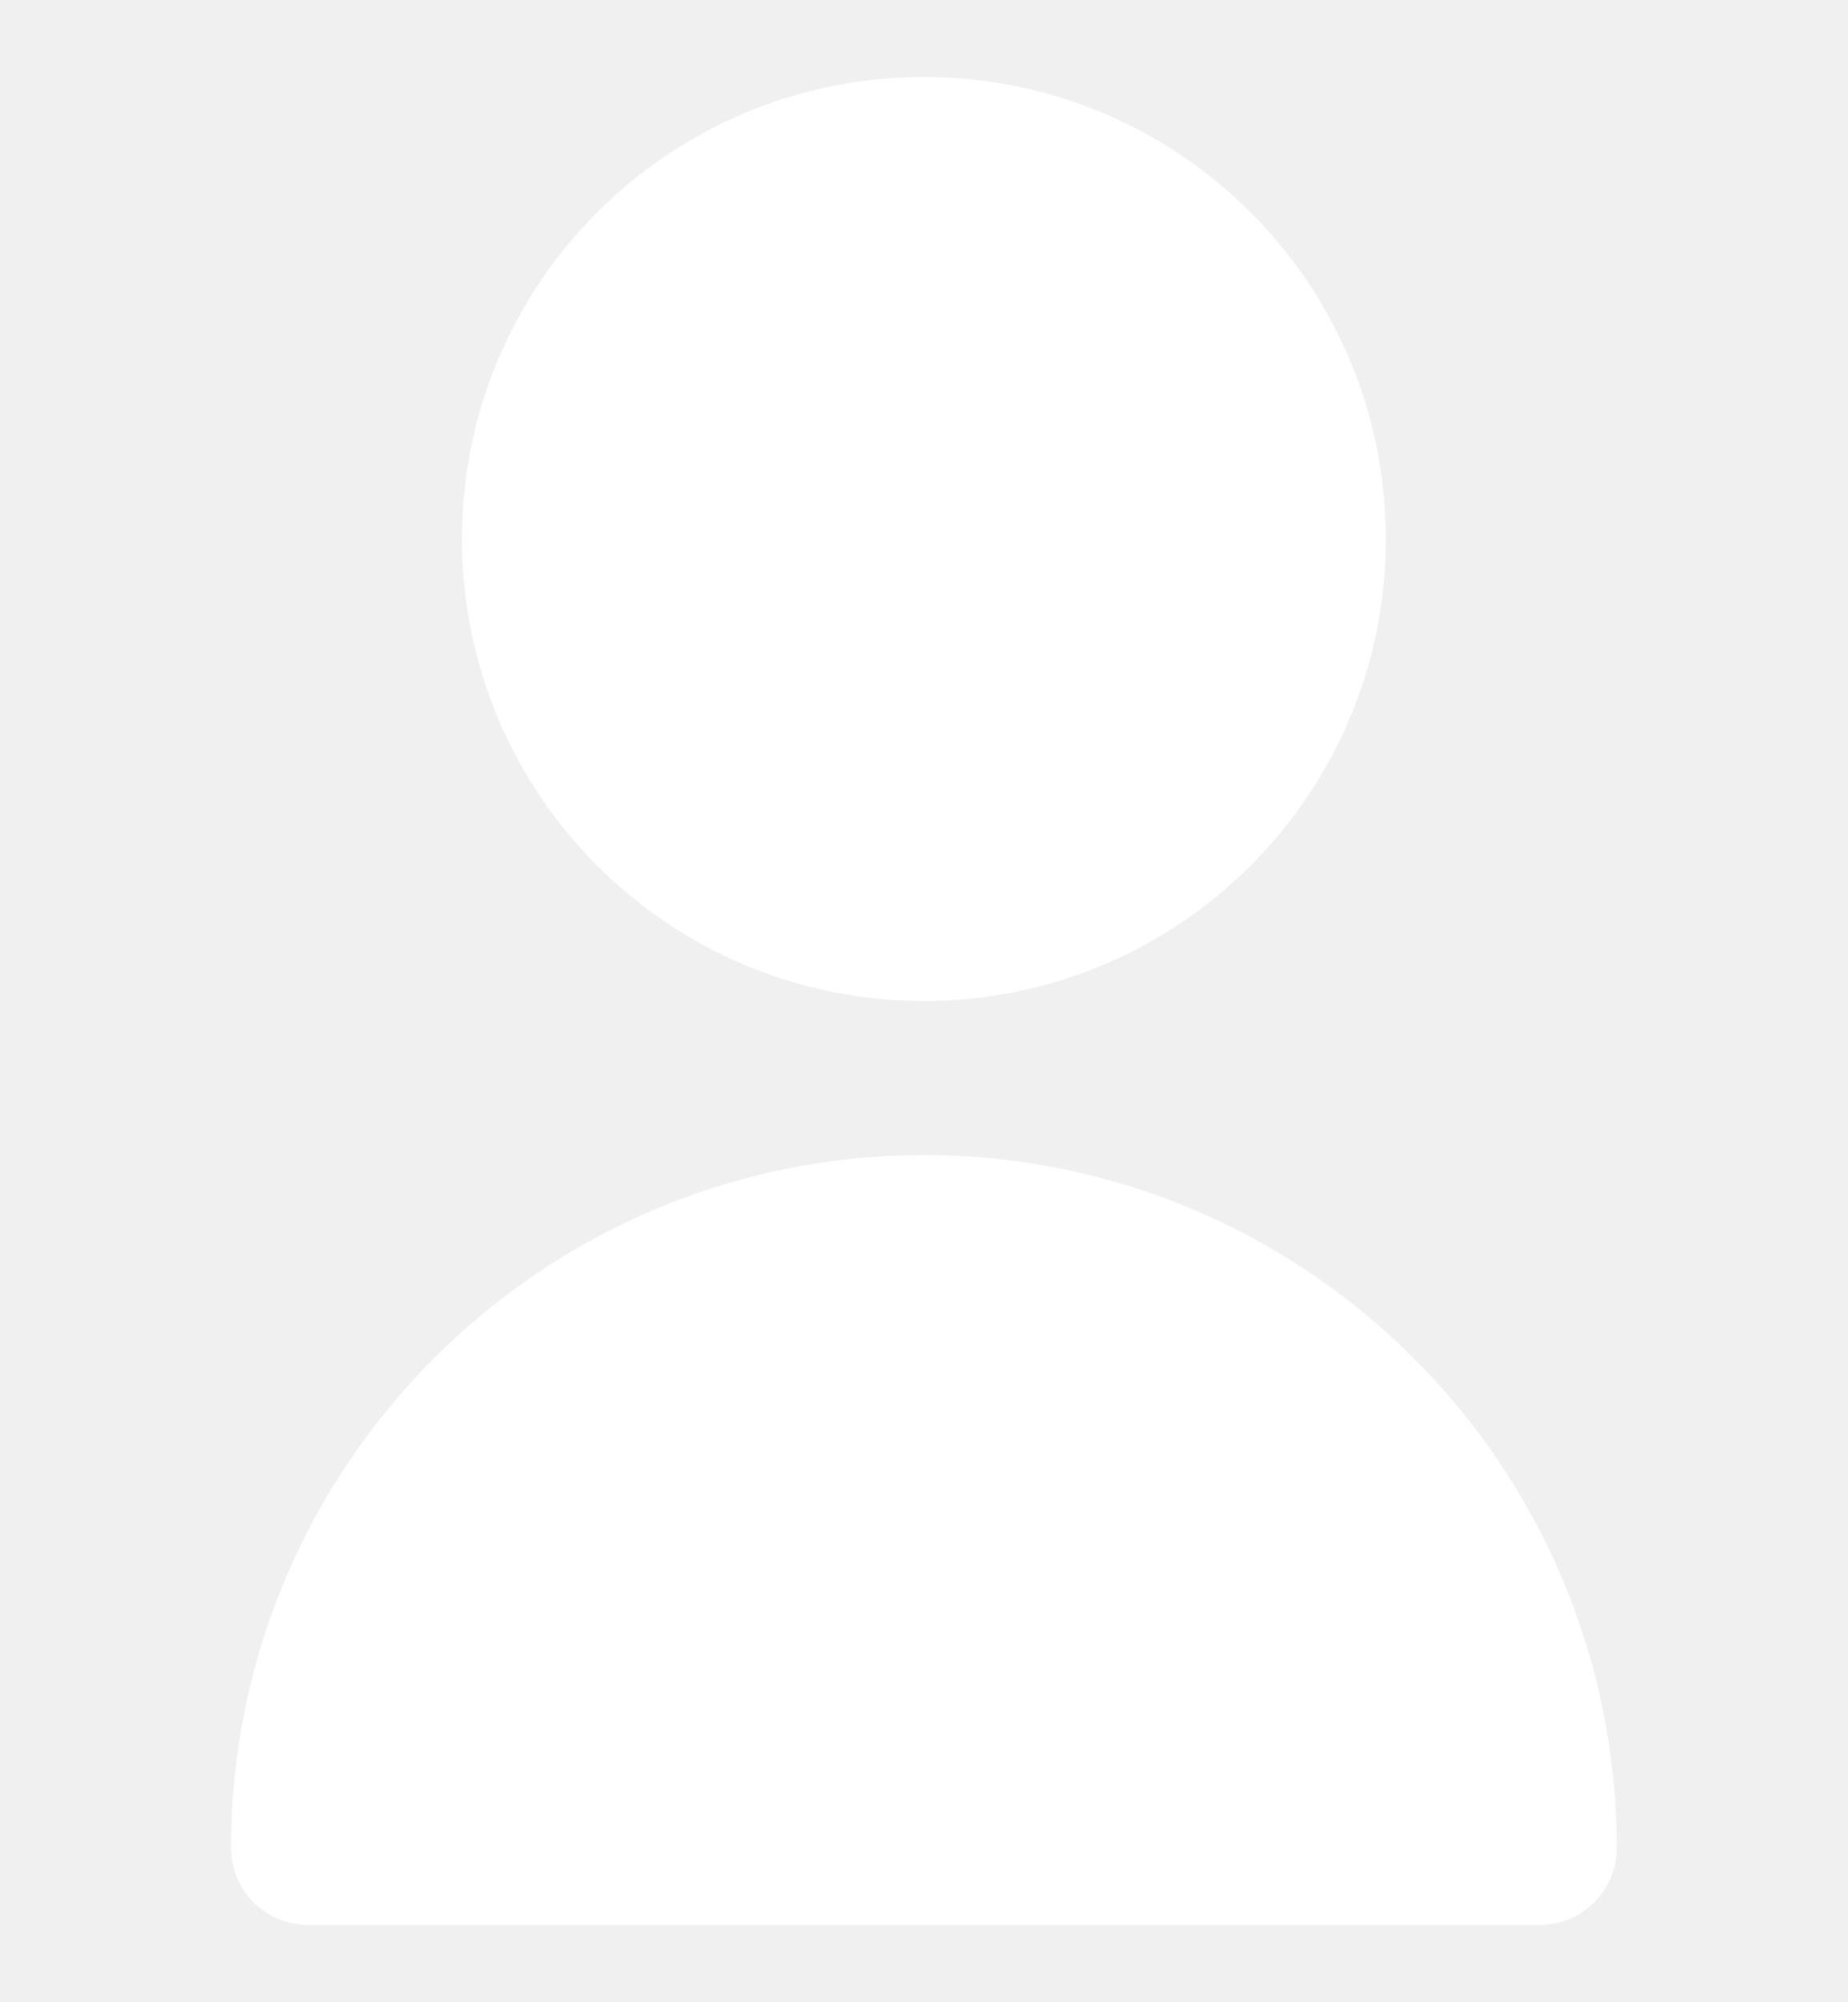
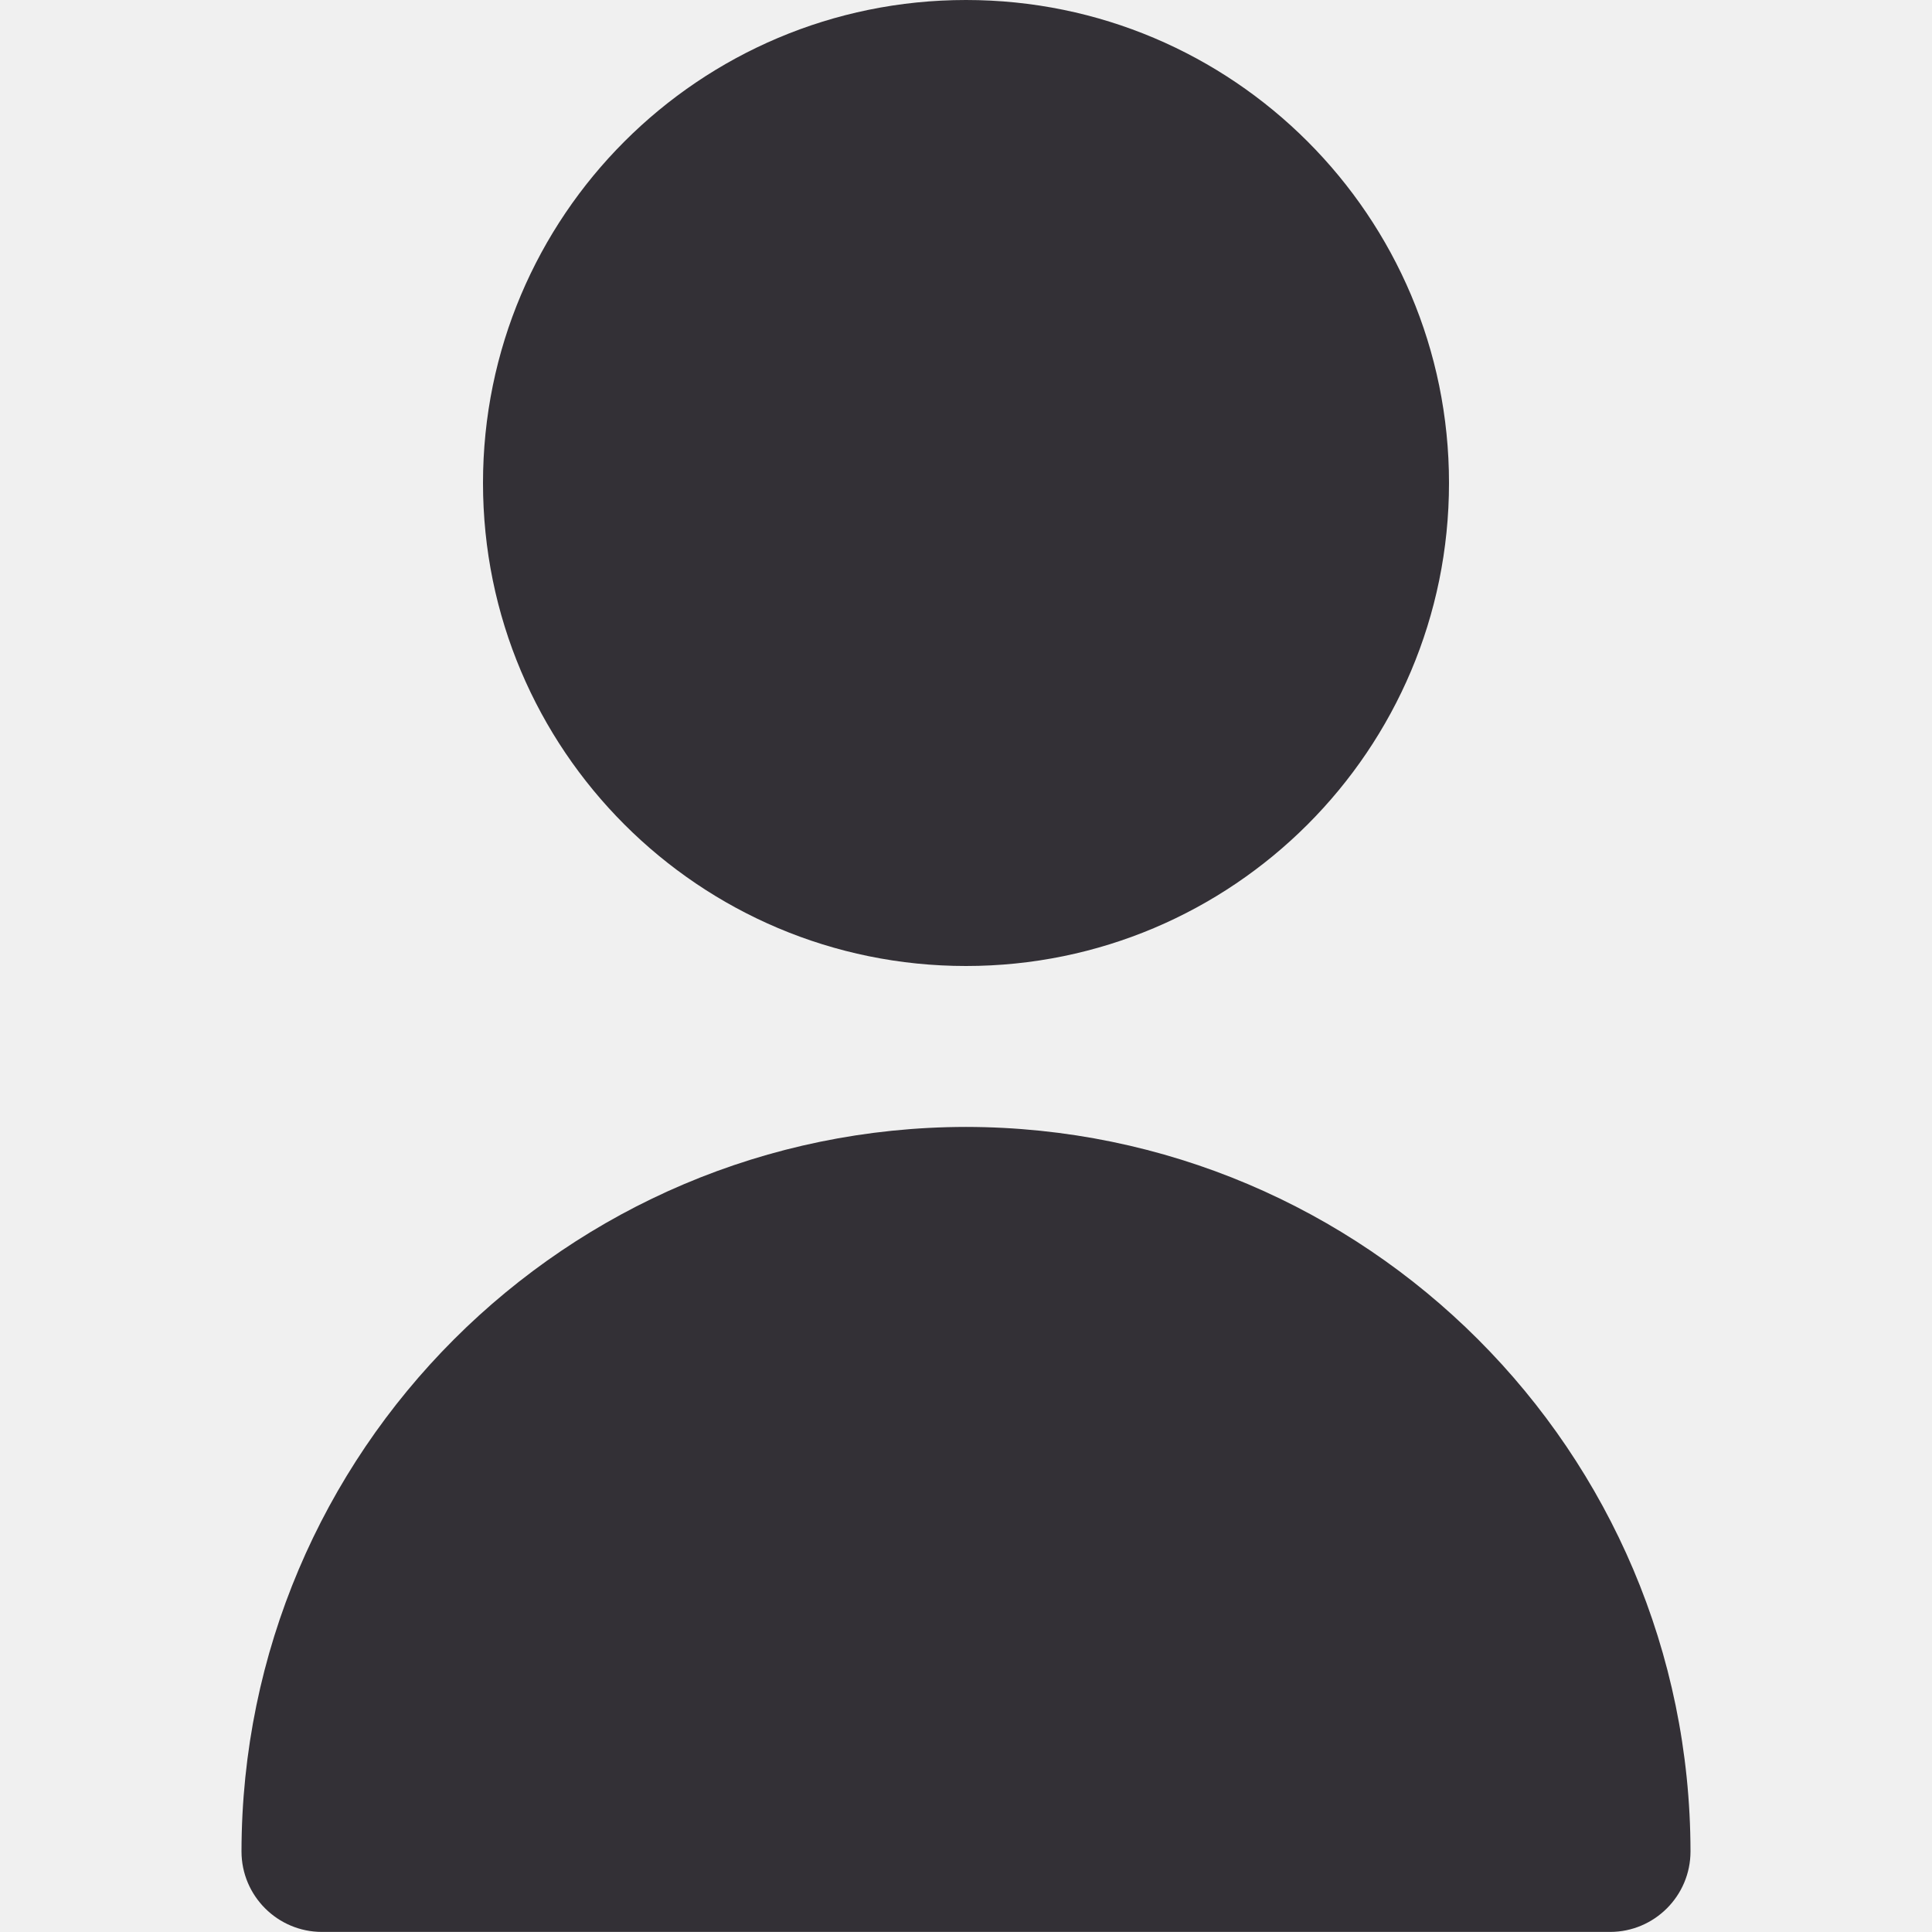
- <svg xmlns="http://www.w3.org/2000/svg" width="12" height="13" viewBox="0 0 12 13" fill="none">
-   <g clip-path="url(#clip0_952_3105)">
-     <path d="M6 6.5C7.657 6.5 9 5.157 9 3.5C9 1.843 7.657 0.5 6 0.5C4.343 0.5 3 1.843 3 3.5C3 5.157 4.343 6.5 6 6.5Z" fill="white" />
-     <path d="M6 7.5C3.516 7.502 1.503 9.515 1.5 11.999C1.5 12.276 1.724 12.499 2 12.499H10C10.276 12.499 10.5 12.276 10.5 11.999C10.497 9.515 8.484 7.502 6 7.5Z" fill="white" />
-   </g>
-   <defs>
-     <clipPath id="clip0_952_3105">
-       <rect width="12" height="12" fill="white" transform="translate(0 0.5)" />
-     </clipPath>
-   </defs>
+ <svg xmlns="http://www.w3.org/2000/svg" width="24" height="24" viewBox="0 0 24 24" fill="none">
+   <path d="M12 12C15.314 12 18 9.314 18 6C18 2.686 15.314 0 12 0C8.686 0 6 2.686 6 6C6 9.314 8.686 12 12 12Z" fill="#333036" />
+   <path d="M12 13.999C7.032 14.005 3.006 18.031 3 22.999C3 23.551 3.448 23.999 4 23.999H20C20.552 23.999 21 23.551 21 22.999C20.994 18.031 16.968 14.005 12 13.999Z" fill="#333036" />
</svg>
